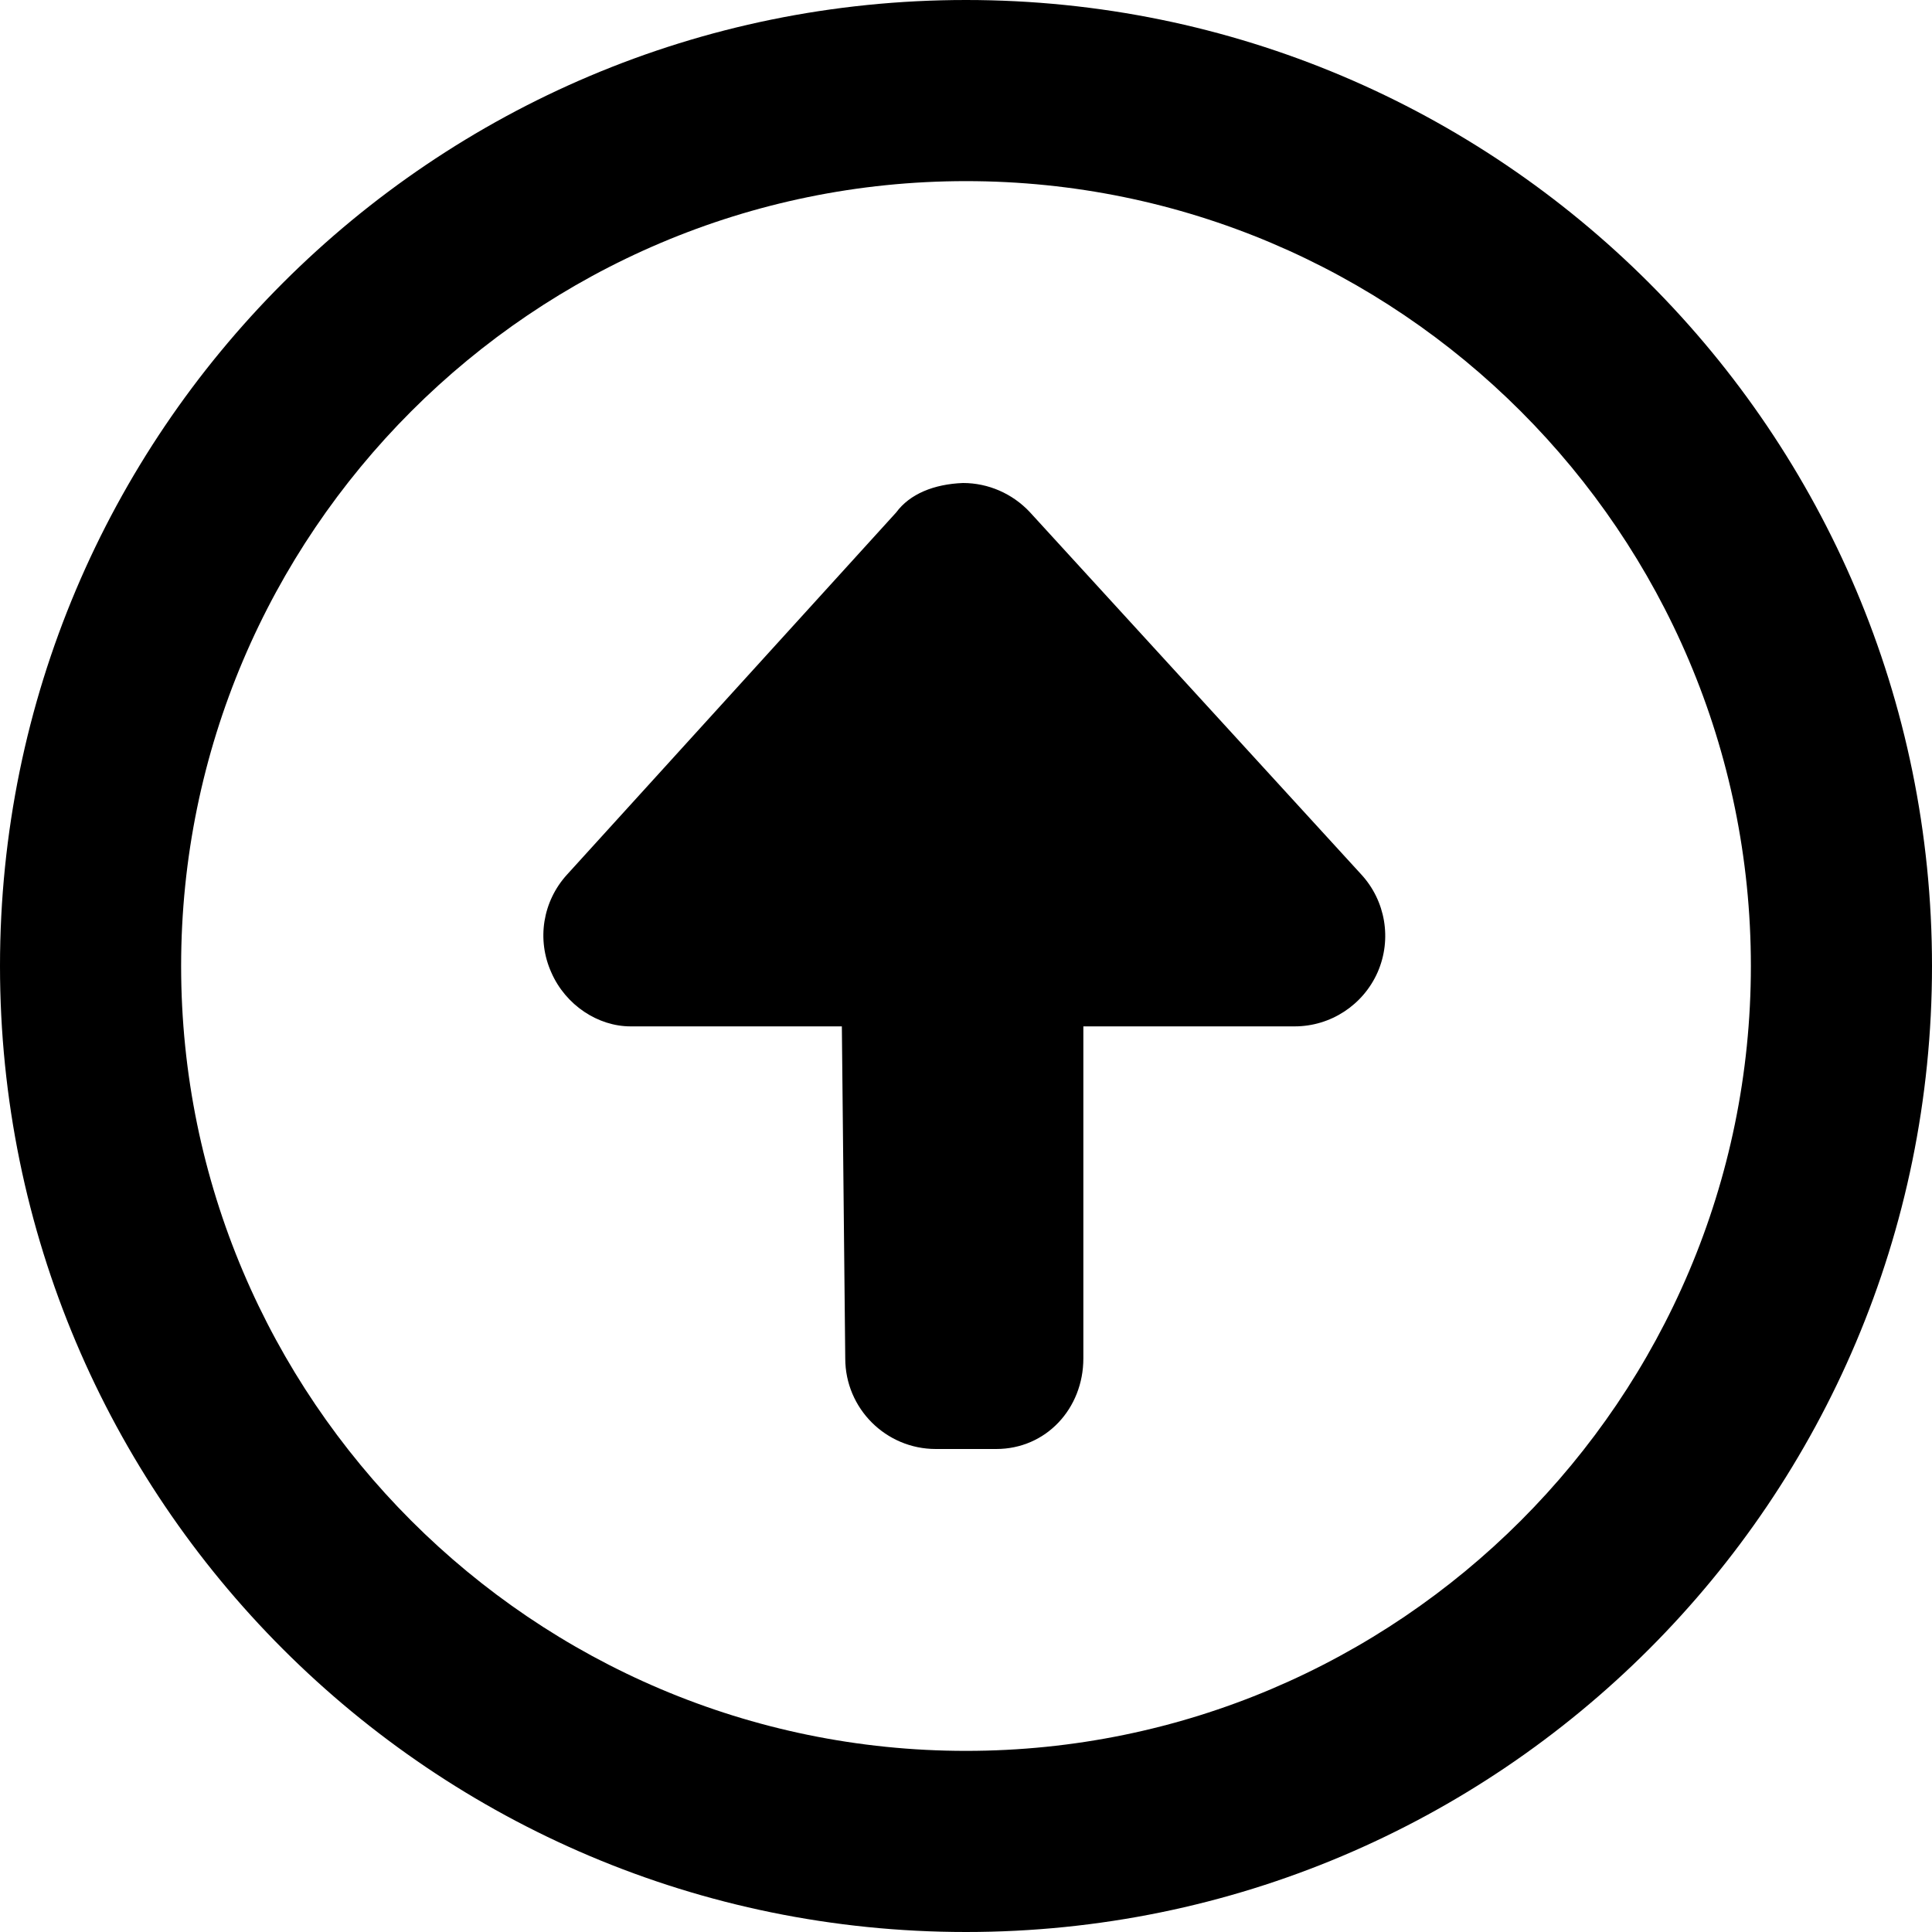
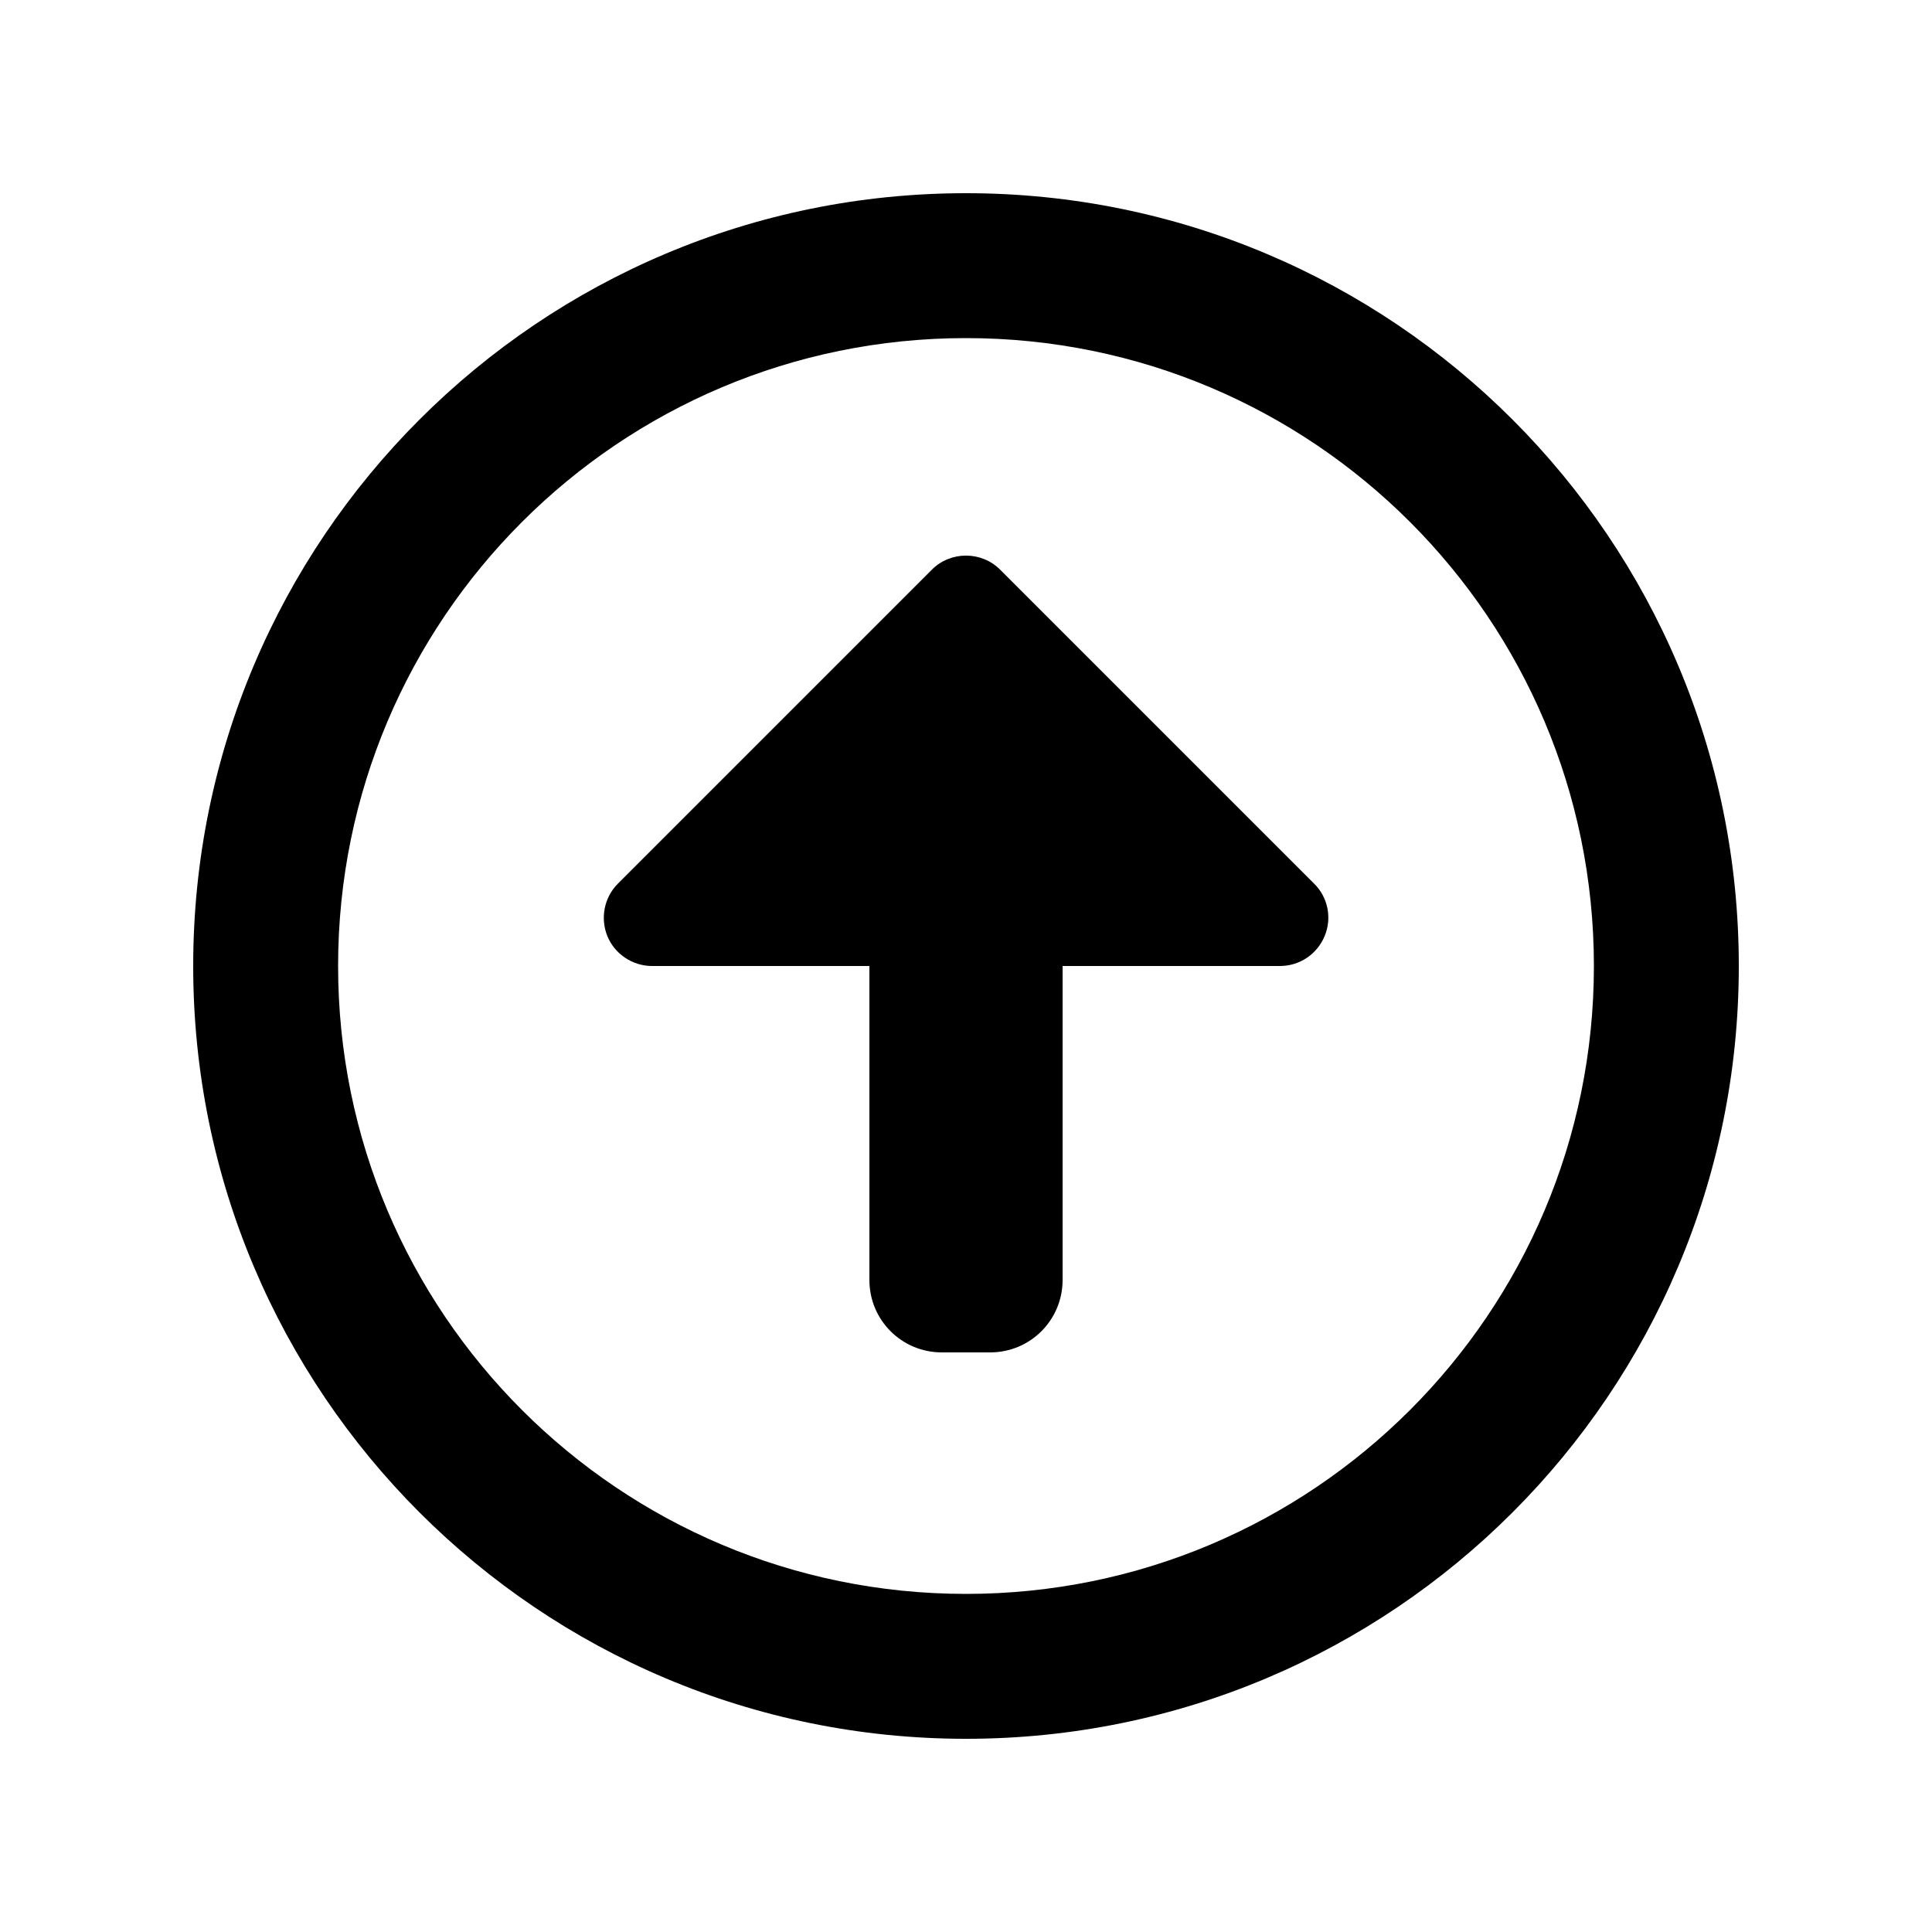
- <svg xmlns="http://www.w3.org/2000/svg" viewBox="0 0 512 512">
-   <path d="M272.9 135.7C268.3 130.8 261.9 128 255.2 128C247.5 128.3 241.1 130.9 237.5 135.8l-87.25 96C143.8 238.9 142.2 249 146.1 257.7C149.9 266.4 158.5 272 167.1 272h56L224 360c0 13.25 10.75 24 24 24h16c13.25 0 23.1-10.75 23.1-24L287.1 272h56c9.531 0 18.16-5.656 22-14.38c3.811-8.75 2.092-18.91-4.377-25.91L272.9 135.7zM256 0C114.6 0 0 114.6 0 256s114.6 256 256 256s256-114.6 256-256S397.4 0 256 0zM256 464c-114.7 0-208-93.31-208-208S141.3 48 256 48s208 93.31 208 208S370.7 464 256 464z" />
+ <svg xmlns="http://www.w3.org/2000/svg" viewBox="0 0 640 640">
+   <path d="M320 112C434.9 112 528 205.1 528 320C528 434.9 434.9 528 320 528C205.1 528 112 434.9 112 320C112 205.1 205.1 112 320 112zM320 576C461.4 576 576 461.4 576 320C576 178.6 461.4 64 320 64C178.6 64 64 178.6 64 320C64 461.4 178.6 576 320 576zM331.3 188.7C325.1 182.5 314.9 182.5 308.7 188.7L204.7 292.7C200.1 297.3 198.8 304.2 201.2 310.1C203.6 316 209.5 320 216 320L288 320L288 424C288 437.3 298.7 448 312 448L328 448C341.3 448 352 437.3 352 424L352 320L424 320C430.5 320 436.3 316.1 438.8 310.1C441.3 304.1 439.9 297.2 435.3 292.7L331.3 188.7z" />
</svg>
